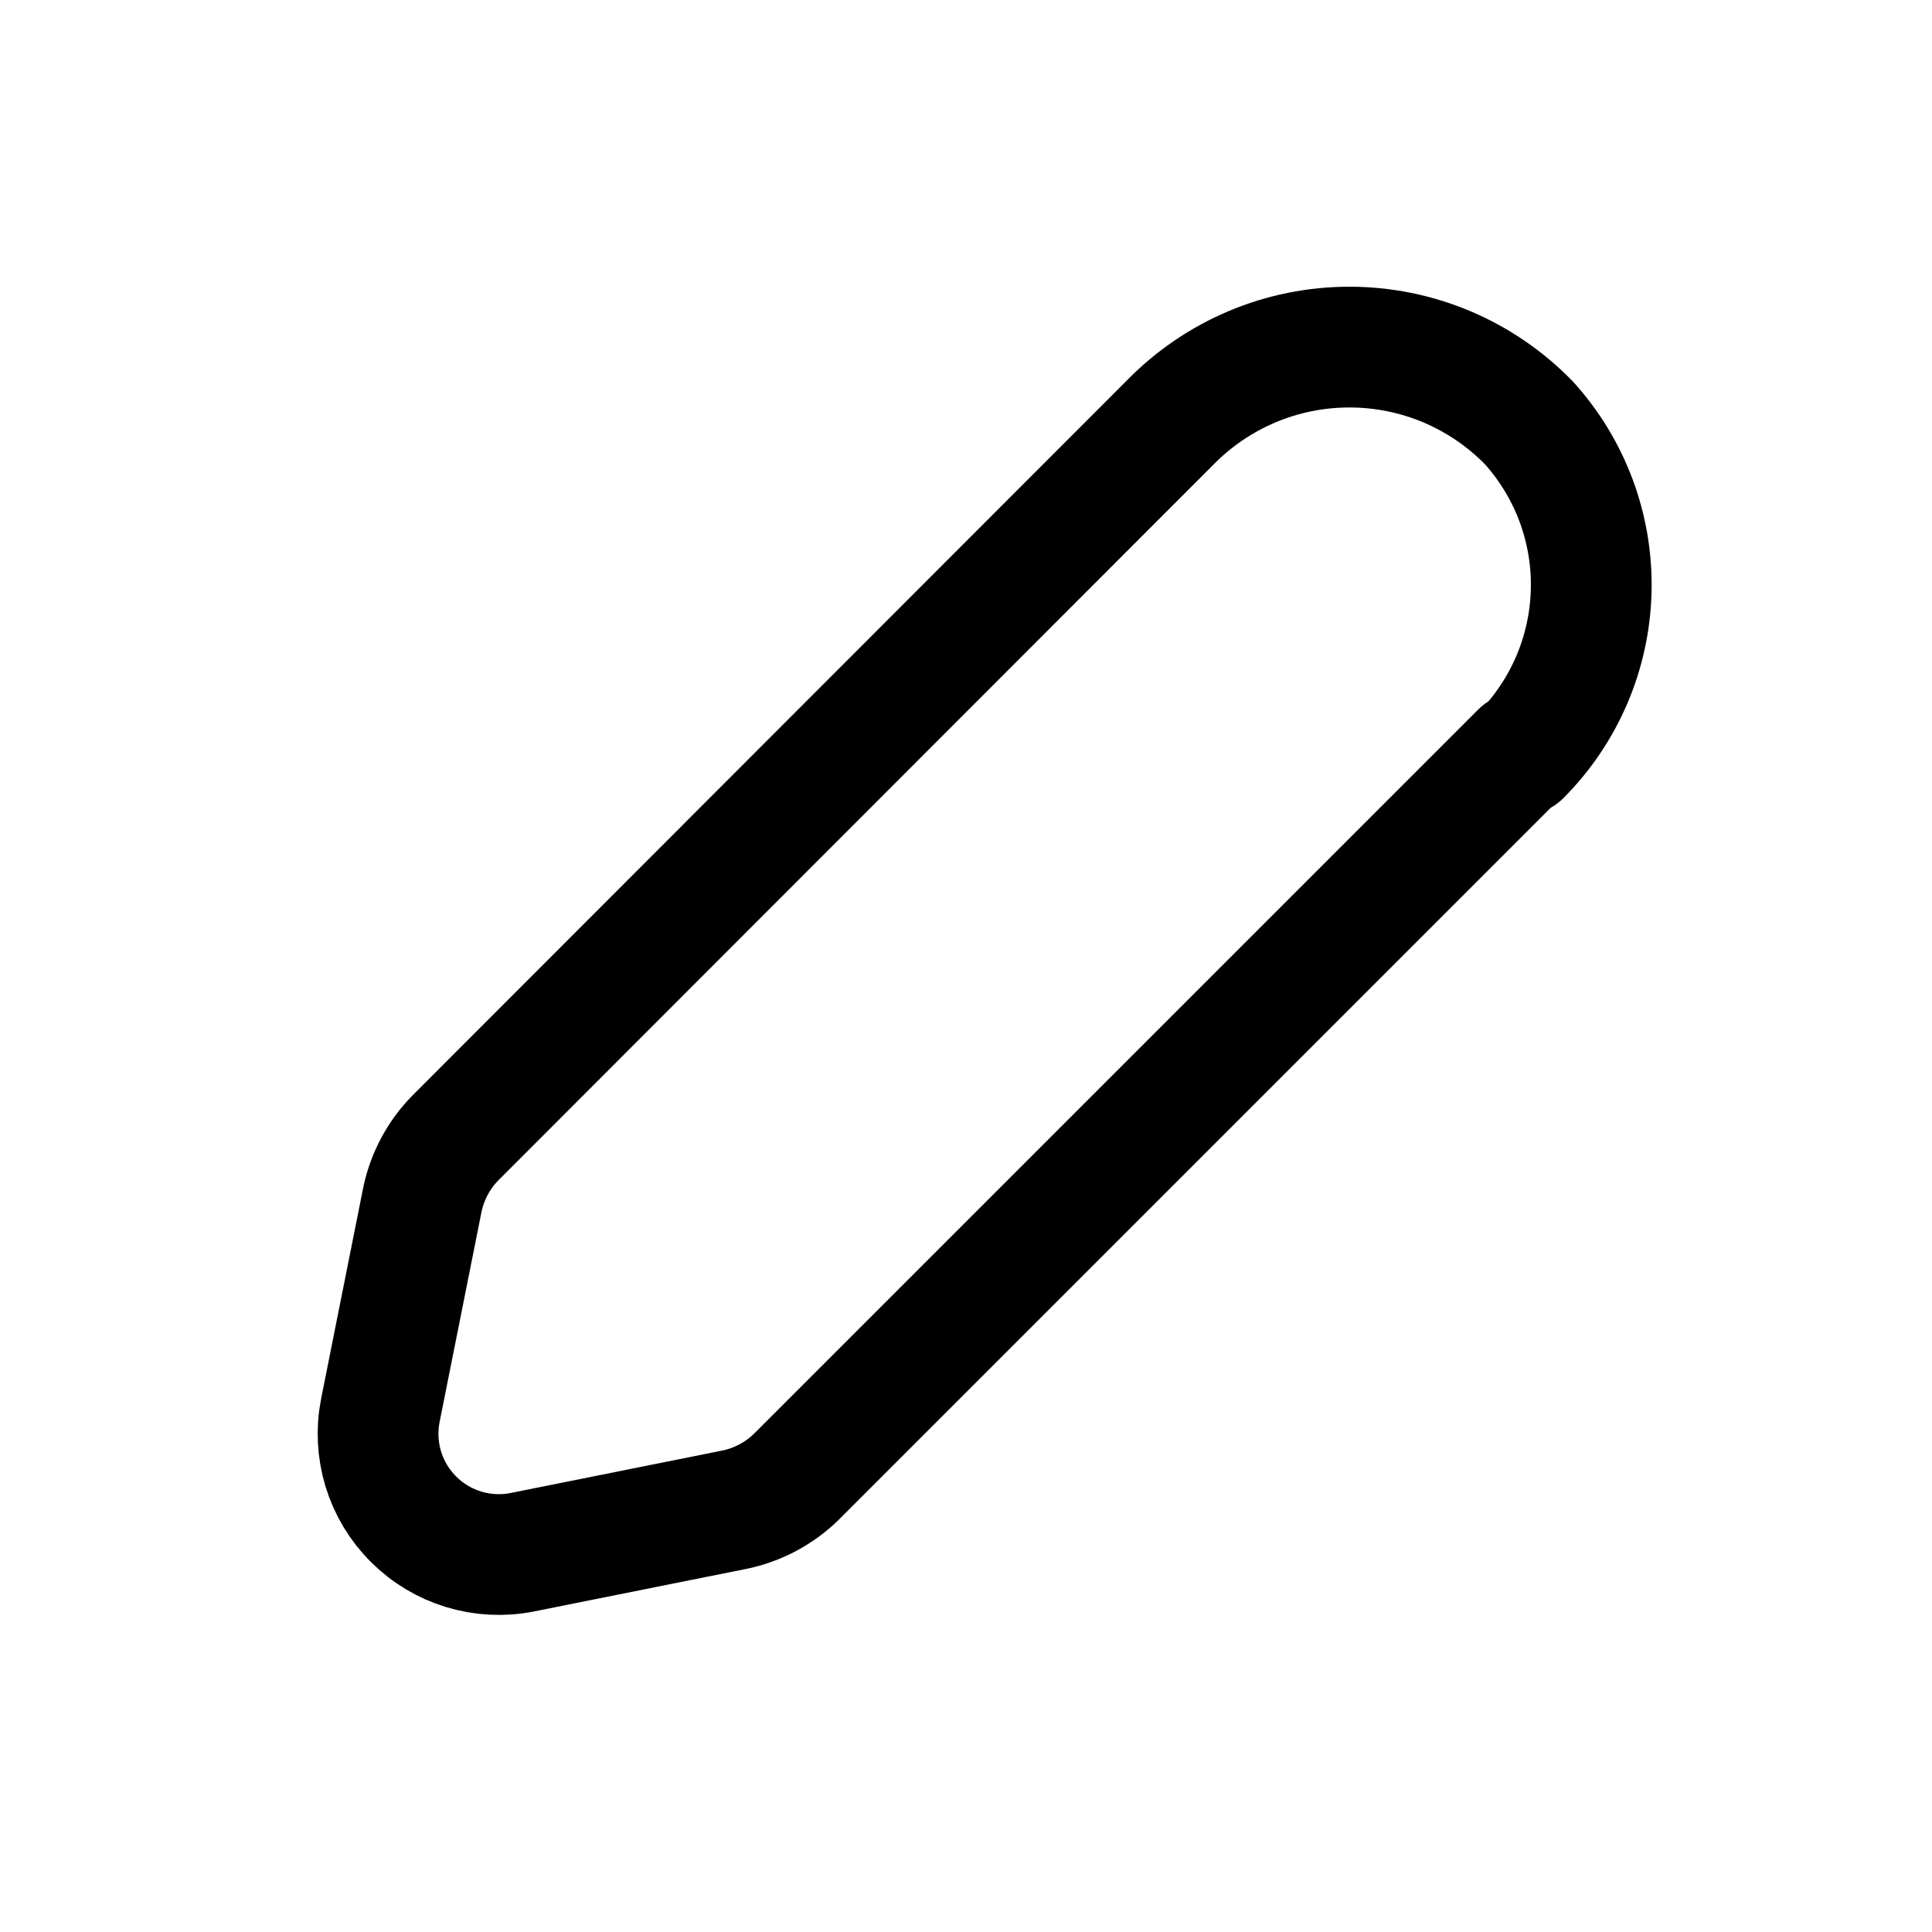
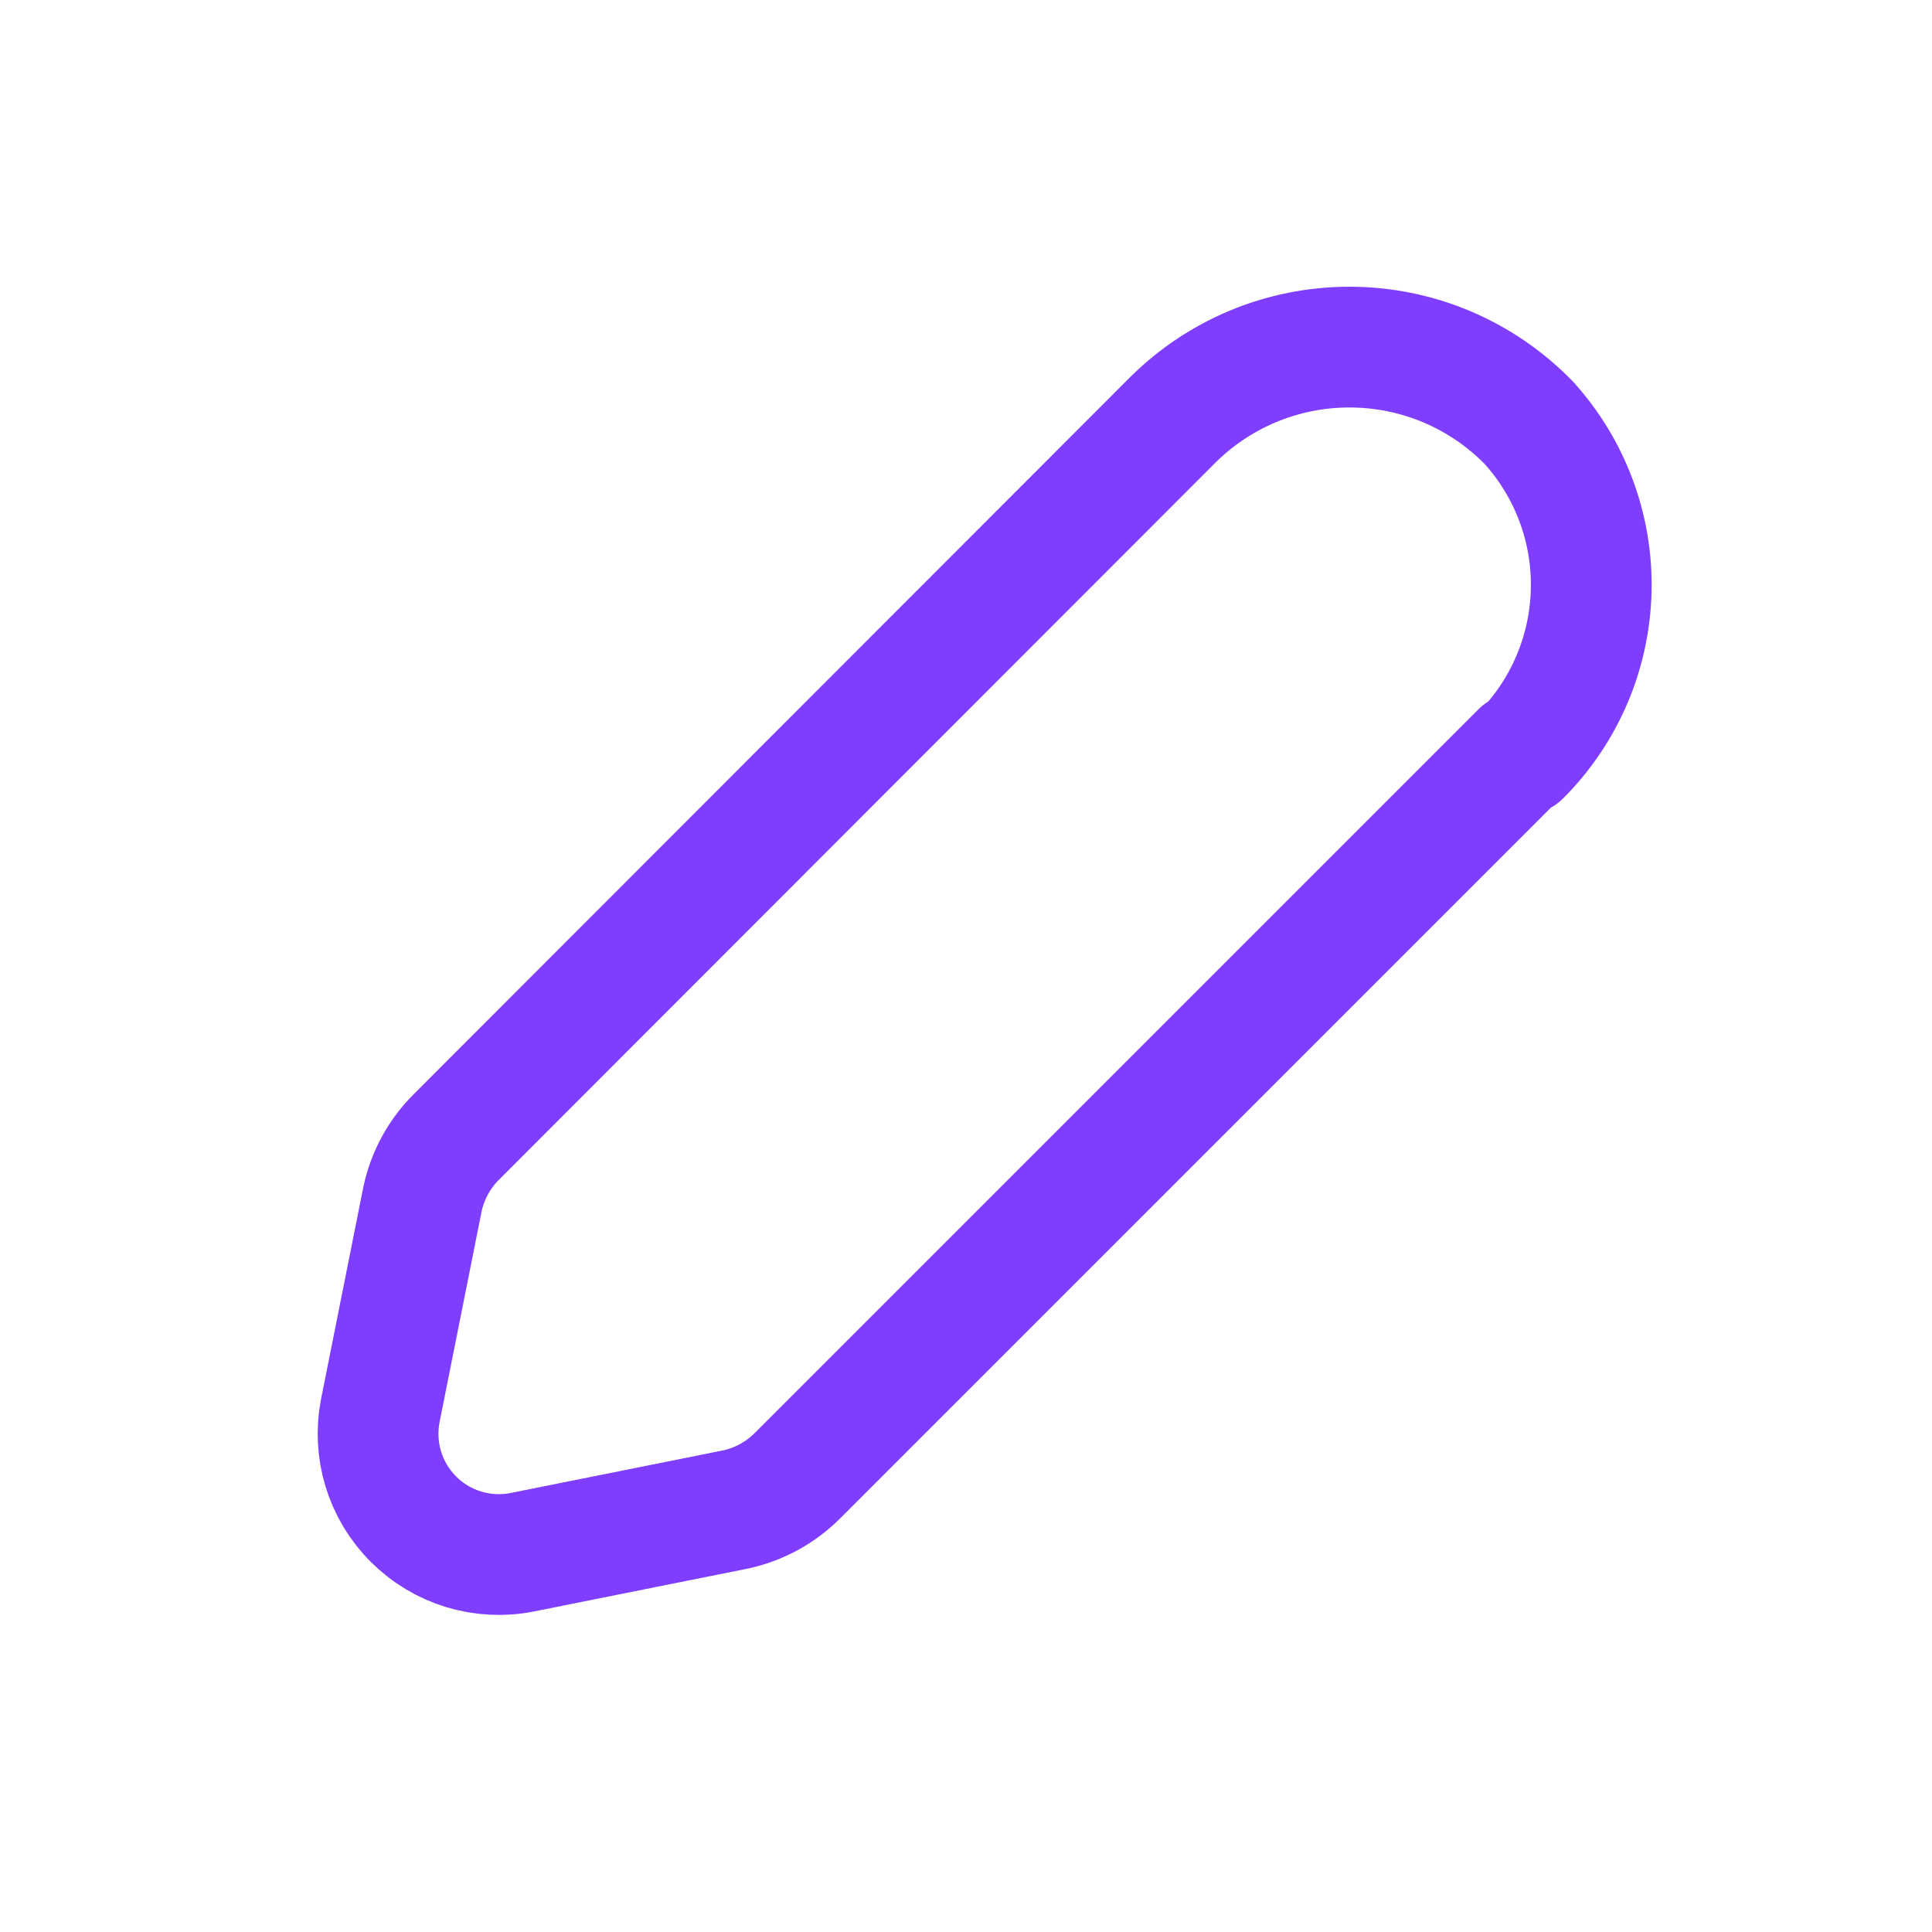
<svg xmlns="http://www.w3.org/2000/svg" width="32" height="32" viewBox="0 0 32 32" fill="none">
-   <path d="M25.19 12.46L13.19 24.46C12.914 24.73 12.567 24.917 12.19 25L8.65 25.71C8.328 25.774 7.995 25.757 7.68 25.662C7.366 25.566 7.08 25.395 6.848 25.162C6.615 24.93 6.444 24.644 6.348 24.33C6.253 24.015 6.236 23.682 6.3 23.36L7 19.85C7.083 19.473 7.27 19.126 7.54 18.85L19.38 7C19.767 6.604 20.229 6.289 20.739 6.074C21.249 5.859 21.797 5.749 22.35 5.749C22.904 5.749 23.451 5.859 23.962 6.074C24.471 6.289 24.933 6.604 25.32 7C26.009 7.76 26.38 8.756 26.355 9.781C26.331 10.806 25.914 11.783 25.19 12.51V12.46Z" stroke="black" stroke-width="2" stroke-linecap="round" stroke-linejoin="round" />
+   <path d="M25.19 12.46L13.19 24.46C12.914 24.73 12.567 24.917 12.19 25L8.65 25.71C8.328 25.774 7.995 25.757 7.68 25.662C7.366 25.566 7.08 25.395 6.848 25.162C6.615 24.93 6.444 24.644 6.348 24.33C6.253 24.015 6.236 23.682 6.3 23.36L7 19.85C7.083 19.473 7.27 19.126 7.54 18.85L19.38 7C19.767 6.604 20.229 6.289 20.739 6.074C21.249 5.859 21.797 5.749 22.35 5.749C22.904 5.749 23.451 5.859 23.962 6.074C24.471 6.289 24.933 6.604 25.32 7C26.009 7.76 26.38 8.756 26.355 9.781C26.331 10.806 25.914 11.783 25.19 12.51V12.46Z" stroke="#7F3DFF" stroke-width="2" stroke-linecap="round" stroke-linejoin="round" />
</svg>
